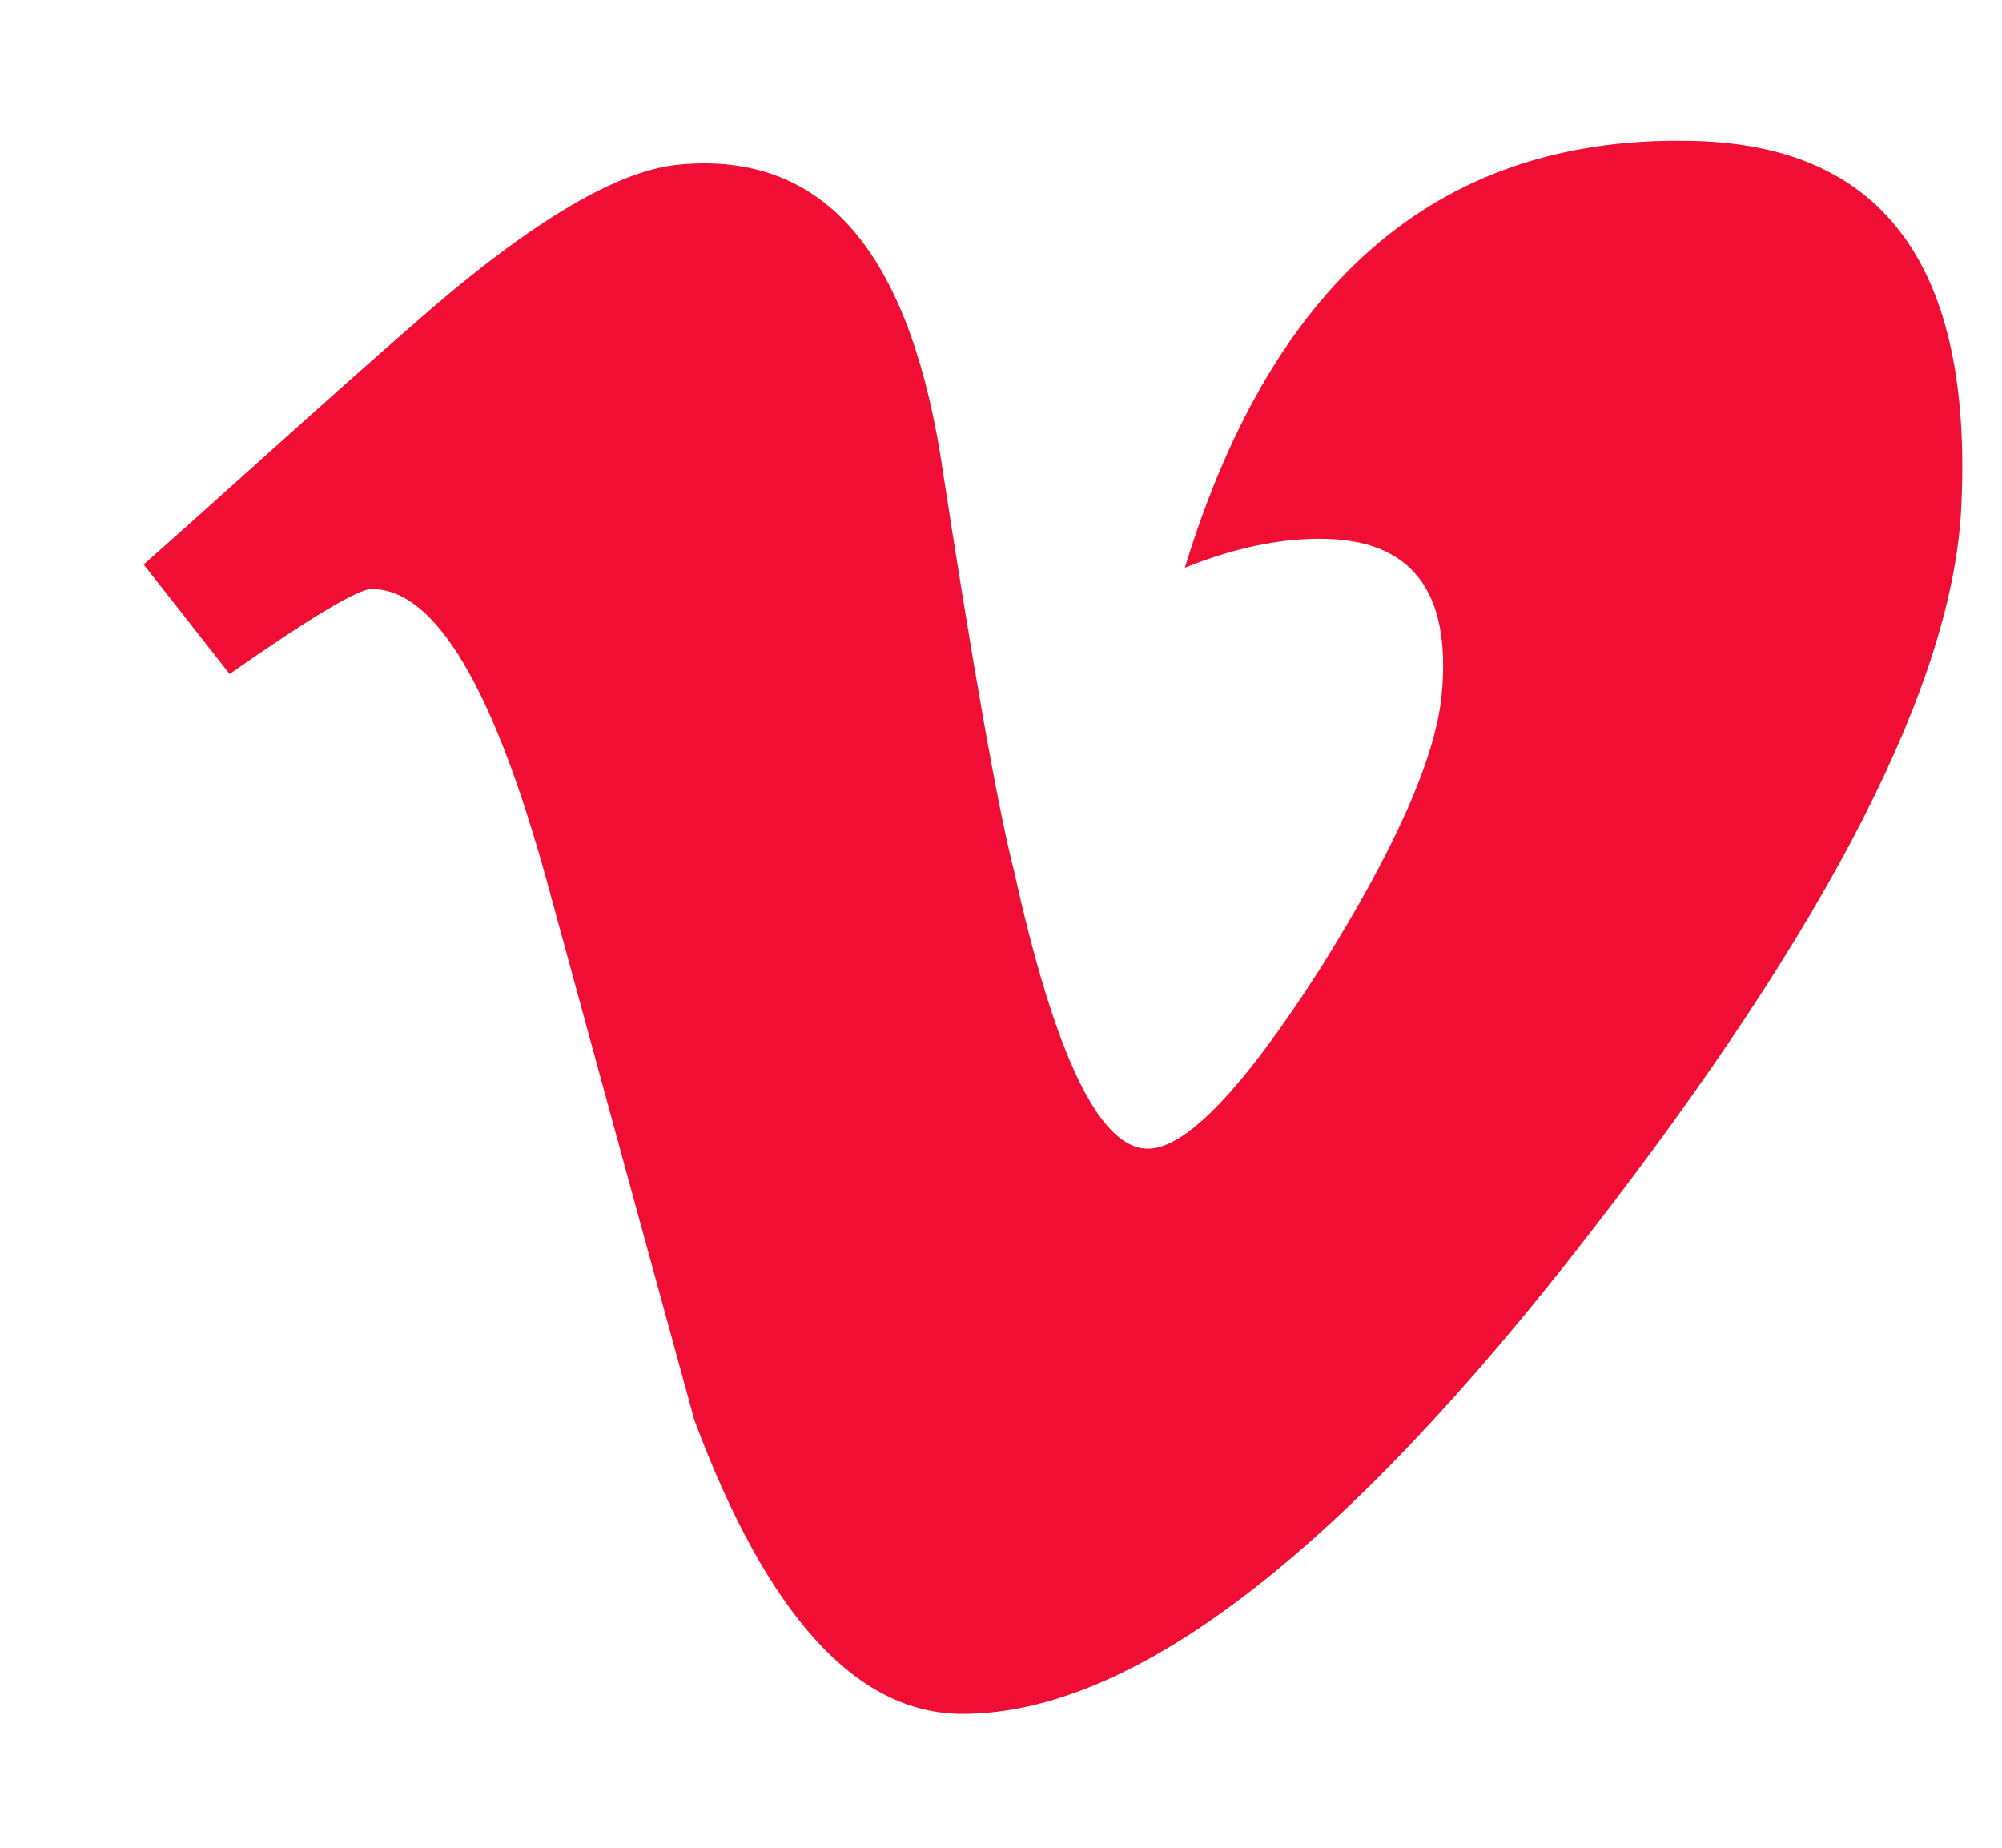
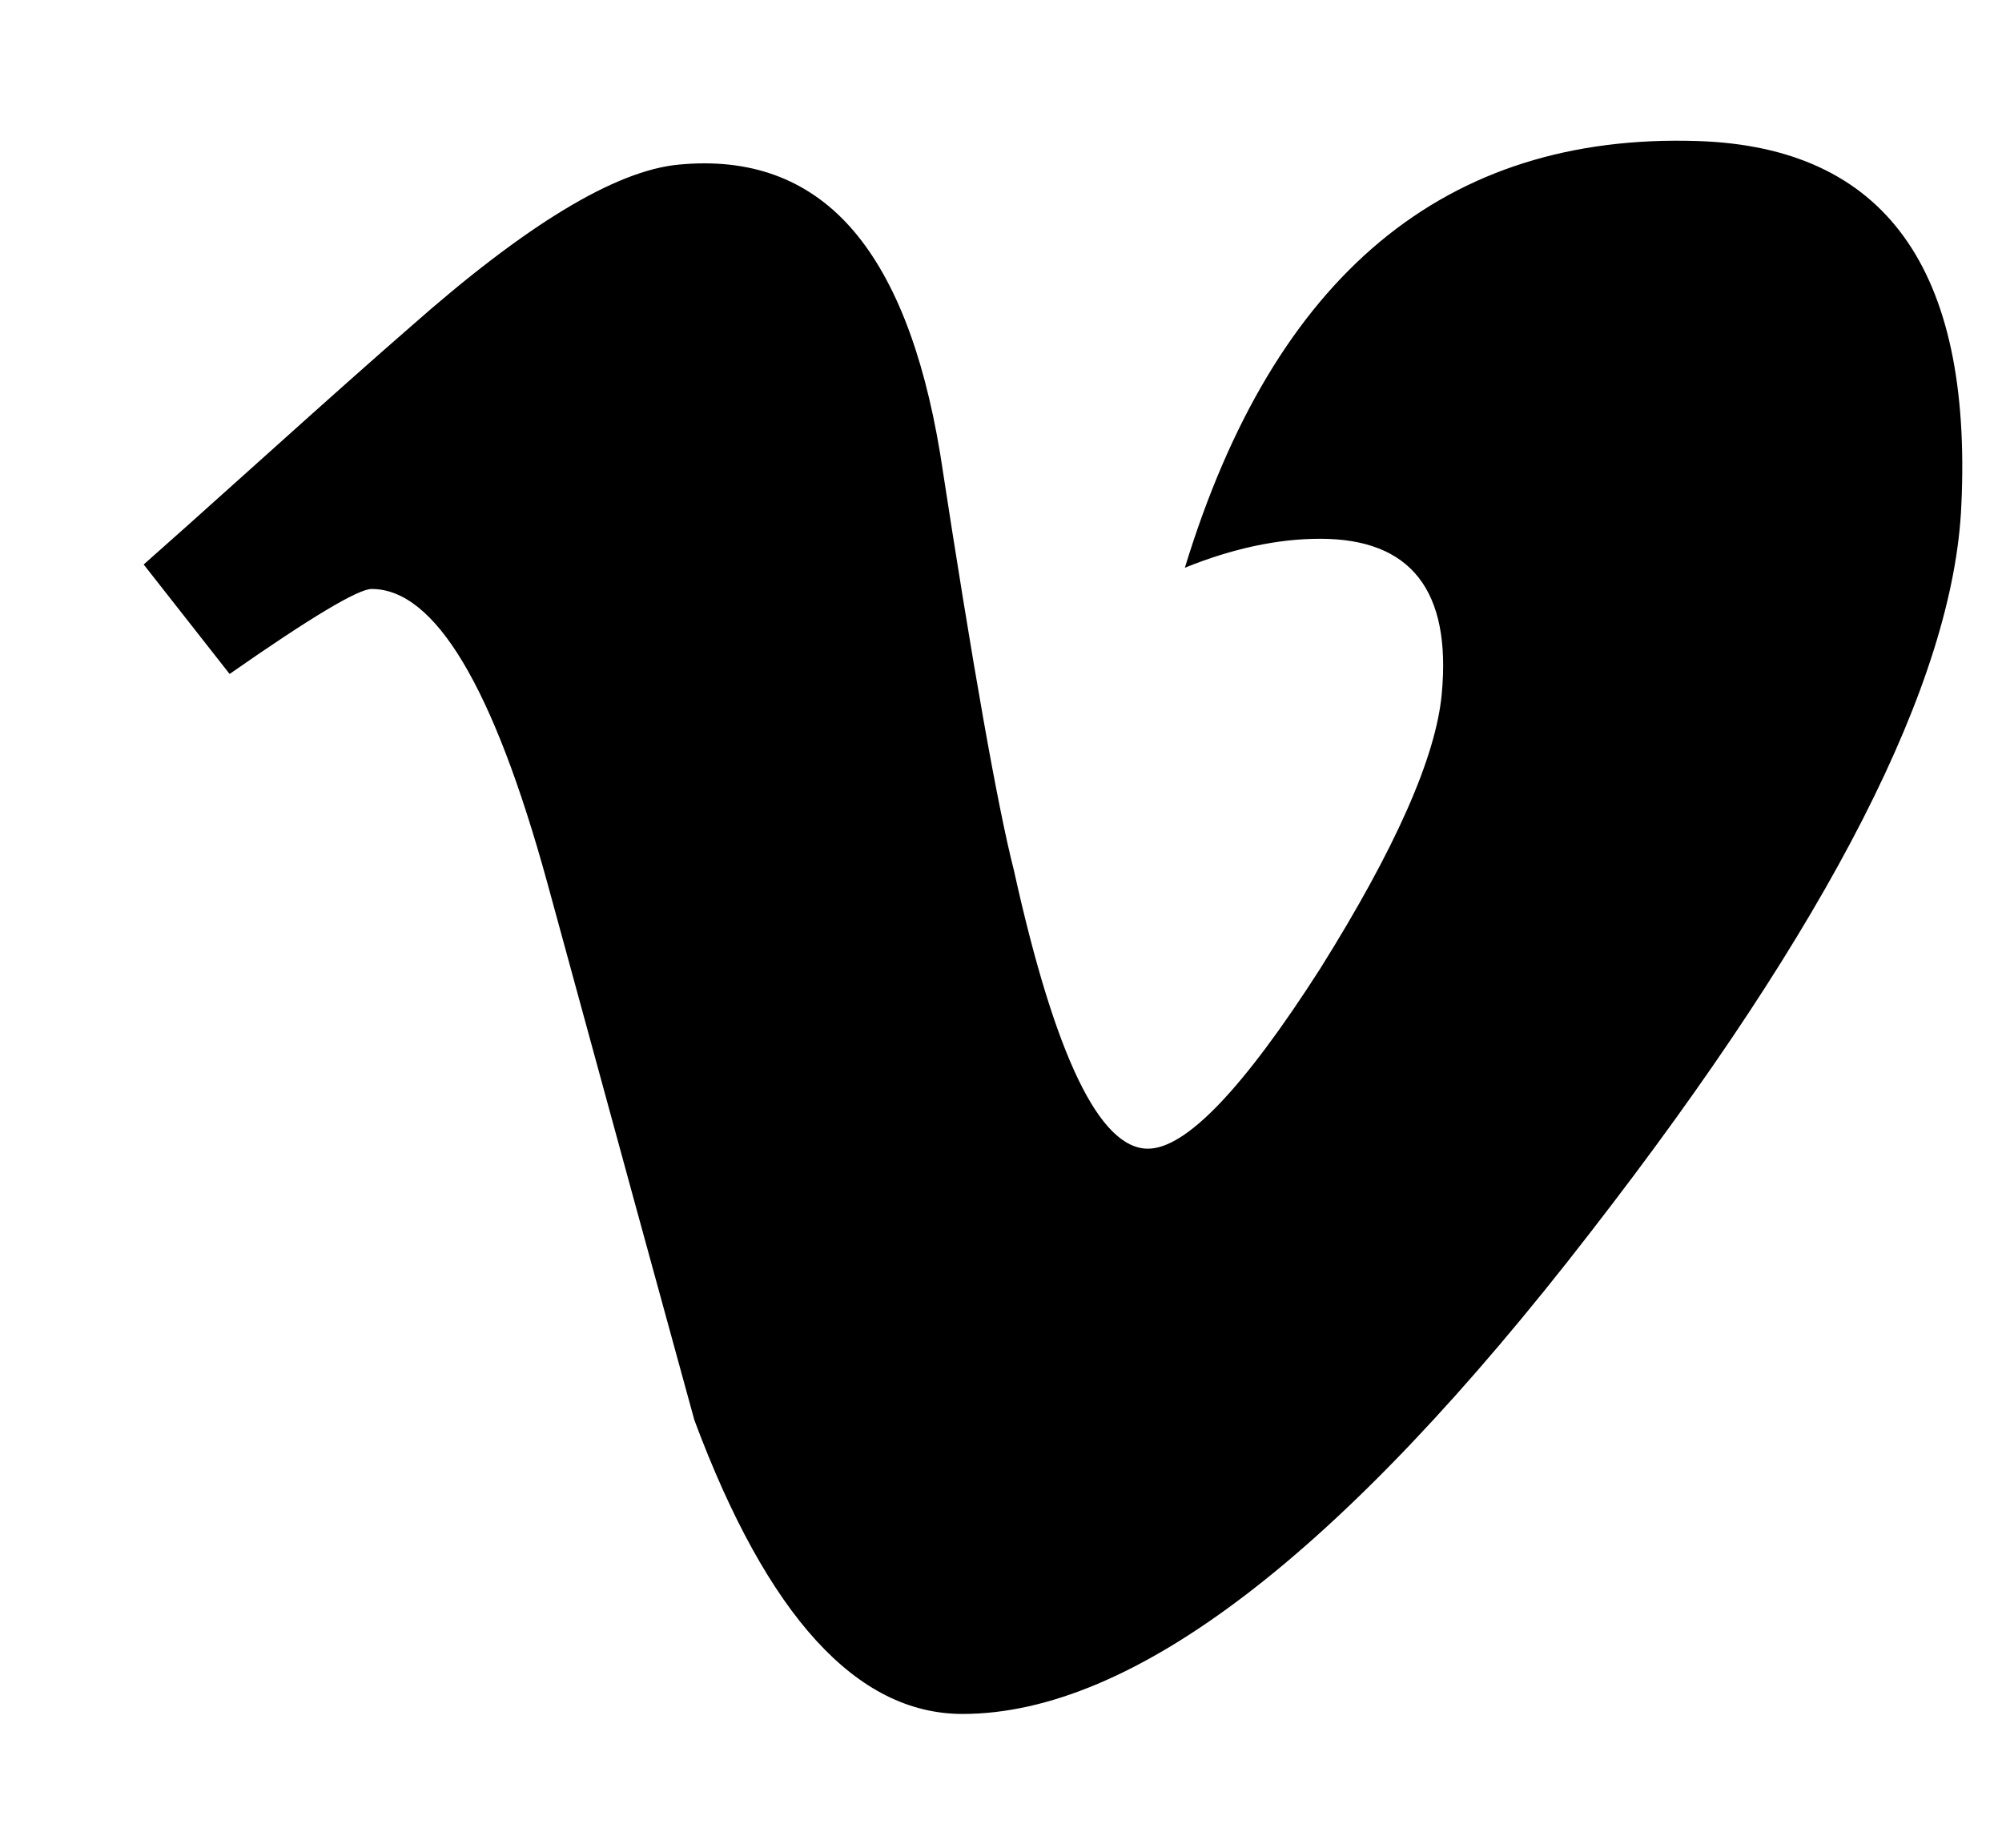
<svg xmlns="http://www.w3.org/2000/svg" width="13px" height="12px">
-   <path fill-rule="evenodd" fill="rgb(241, 14, 52)" d="M11.024,0.916 C9.384,0.863 8.274,1.787 7.694,3.687 C8.003,3.562 8.296,3.499 8.572,3.499 C9.162,3.499 9.425,3.835 9.362,4.507 C9.324,4.918 9.060,5.513 8.572,6.292 C8.073,7.071 7.701,7.460 7.454,7.460 C7.140,7.460 6.850,6.858 6.584,5.653 C6.478,5.238 6.318,4.336 6.105,2.947 C5.994,2.275 5.798,1.783 5.518,1.471 C5.237,1.159 4.867,1.025 4.408,1.069 C3.996,1.107 3.414,1.460 2.659,2.128 C2.437,2.321 2.122,2.601 1.716,2.966 C1.310,3.331 1.049,3.564 0.933,3.666 L1.491,4.377 C2.018,4.009 2.326,3.825 2.413,3.825 C2.824,3.825 3.203,4.459 3.552,5.726 C3.977,7.283 4.296,8.449 4.509,9.223 C4.983,10.495 5.563,11.131 6.250,11.131 C7.358,11.131 8.717,10.088 10.327,8.004 C11.884,5.997 12.687,4.423 12.736,3.281 C12.808,1.743 12.238,0.955 11.024,0.916 L11.024,0.916 Z" />
+   <path fill-rule="evenodd" d="M11.024,0.916 C9.384,0.863 8.274,1.787 7.694,3.687 C8.003,3.562 8.296,3.499 8.572,3.499 C9.162,3.499 9.425,3.835 9.362,4.507 C9.324,4.918 9.060,5.513 8.572,6.292 C8.073,7.071 7.701,7.460 7.454,7.460 C7.140,7.460 6.850,6.858 6.584,5.653 C6.478,5.238 6.318,4.336 6.105,2.947 C5.994,2.275 5.798,1.783 5.518,1.471 C5.237,1.159 4.867,1.025 4.408,1.069 C3.996,1.107 3.414,1.460 2.659,2.128 C2.437,2.321 2.122,2.601 1.716,2.966 C1.310,3.331 1.049,3.564 0.933,3.666 L1.491,4.377 C2.018,4.009 2.326,3.825 2.413,3.825 C2.824,3.825 3.203,4.459 3.552,5.726 C3.977,7.283 4.296,8.449 4.509,9.223 C4.983,10.495 5.563,11.131 6.250,11.131 C7.358,11.131 8.717,10.088 10.327,8.004 C11.884,5.997 12.687,4.423 12.736,3.281 C12.808,1.743 12.238,0.955 11.024,0.916 L11.024,0.916 Z" />
</svg>
